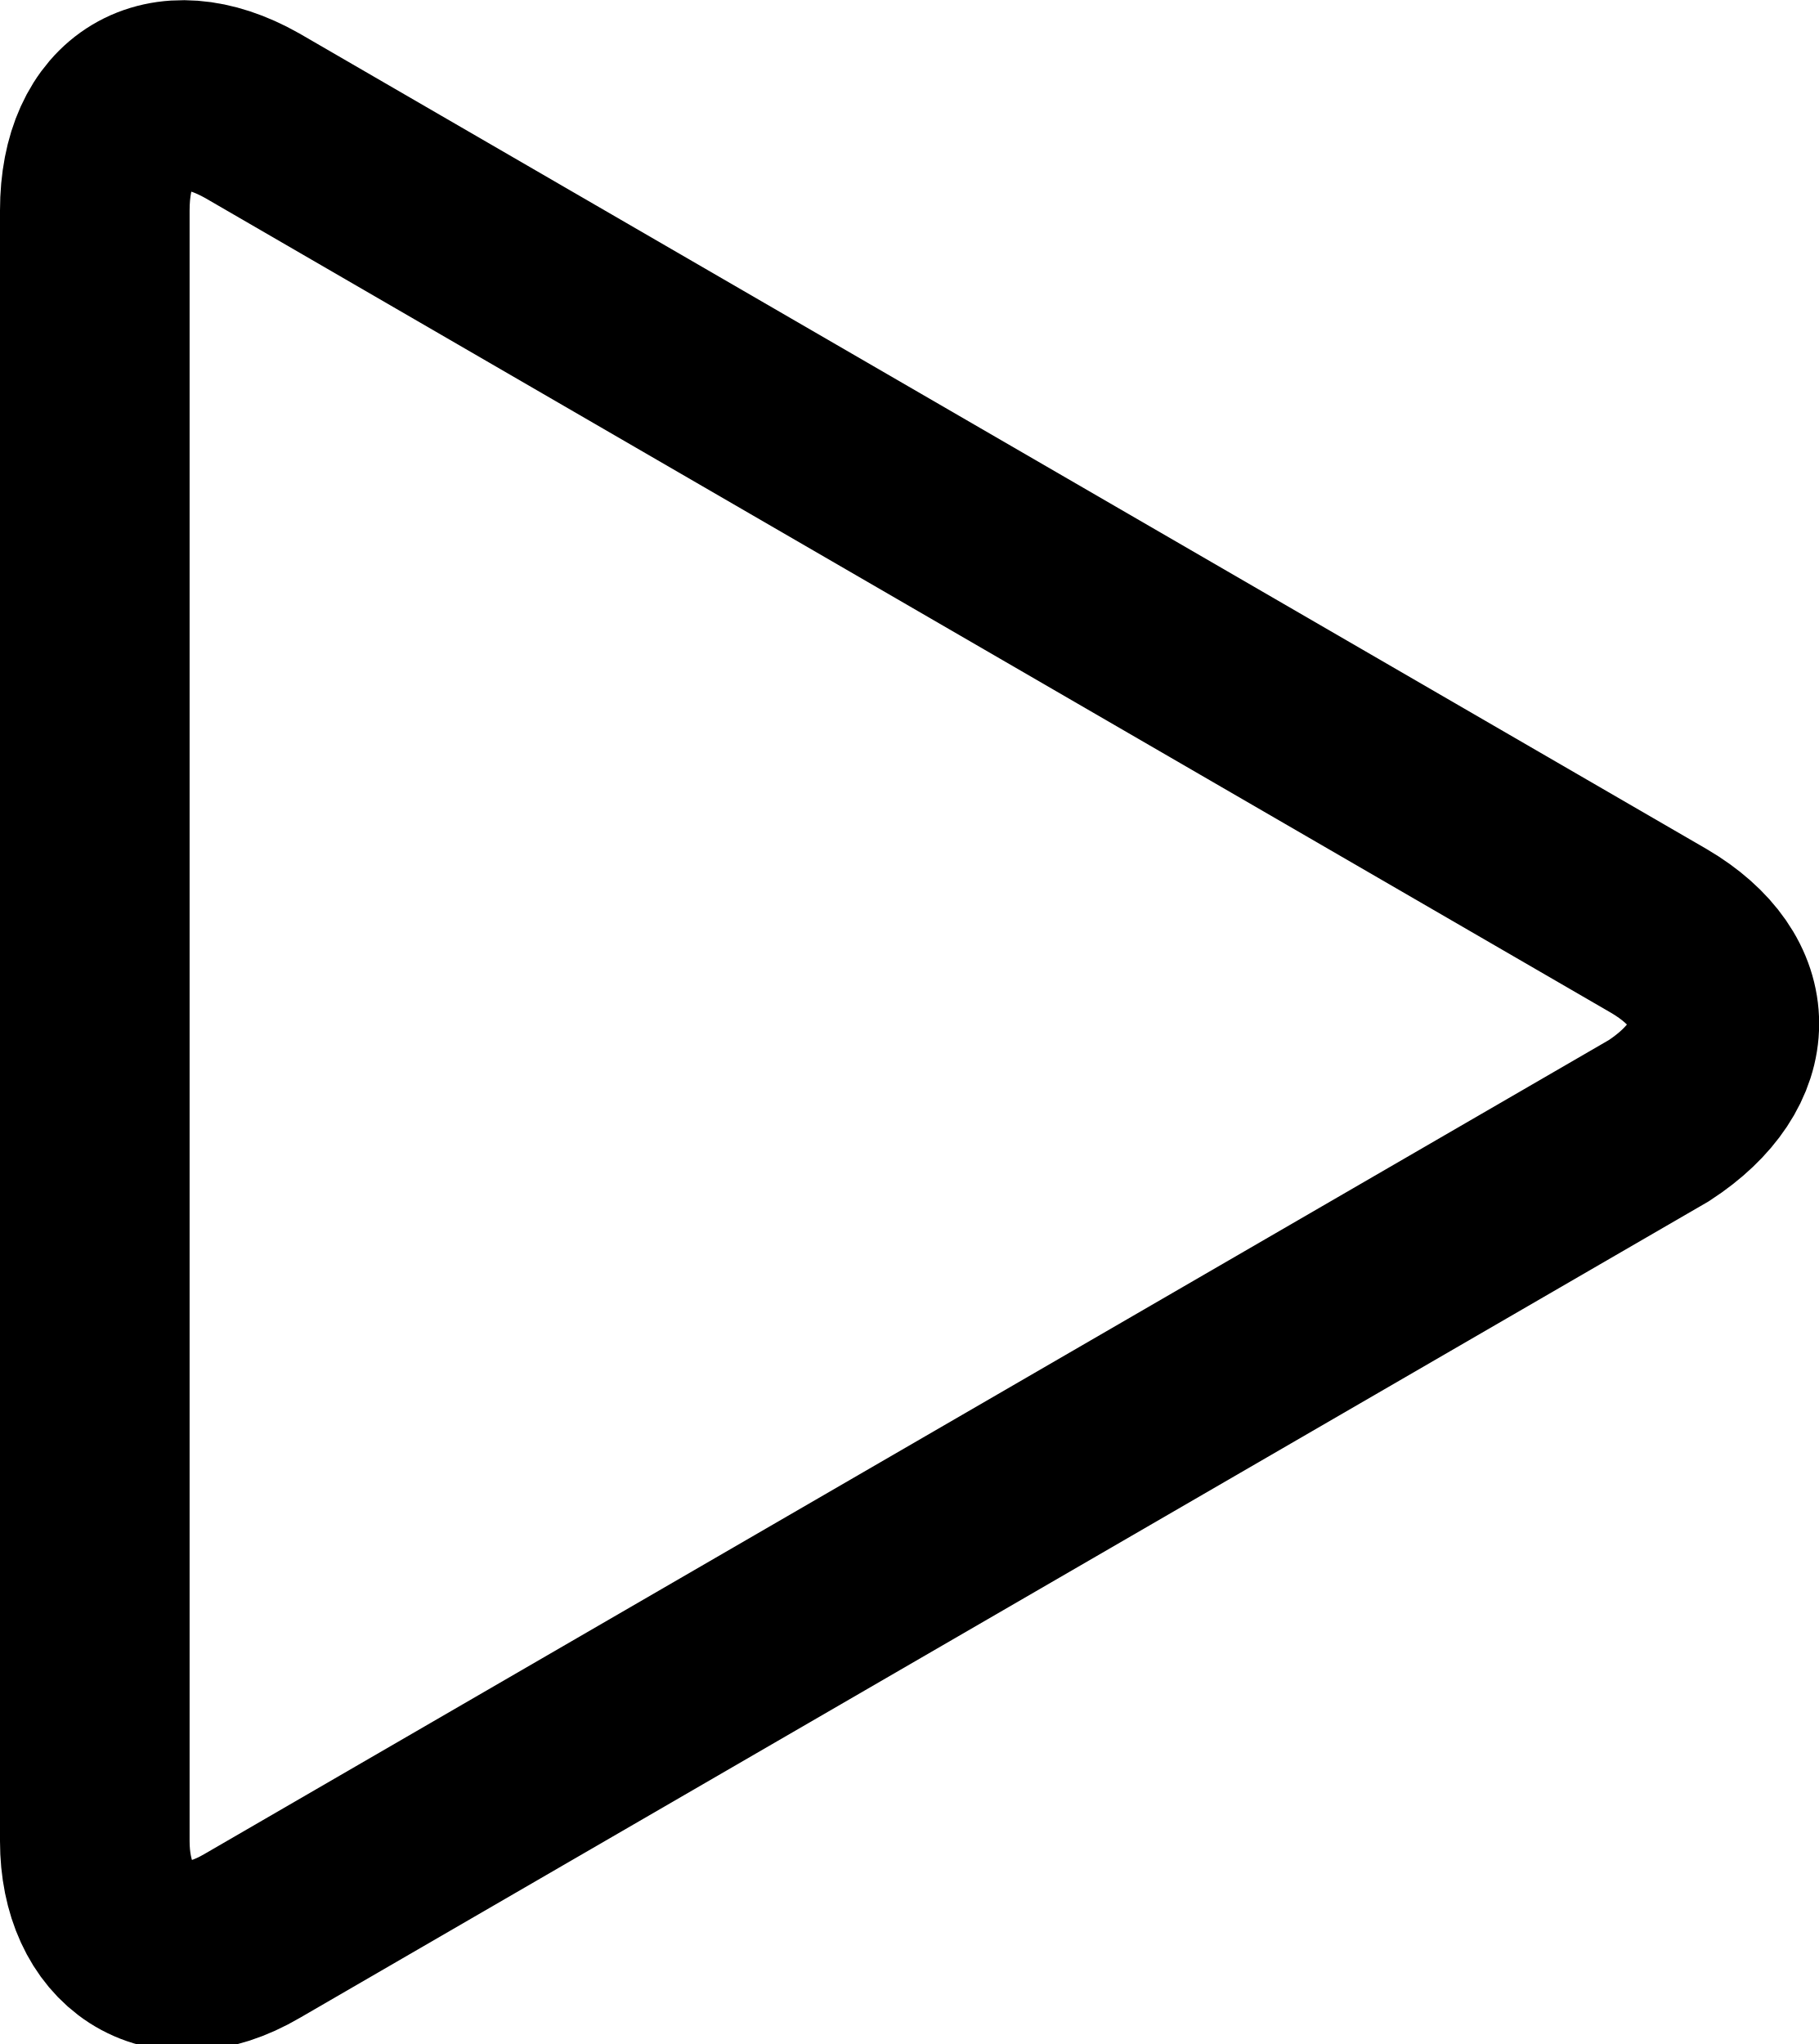
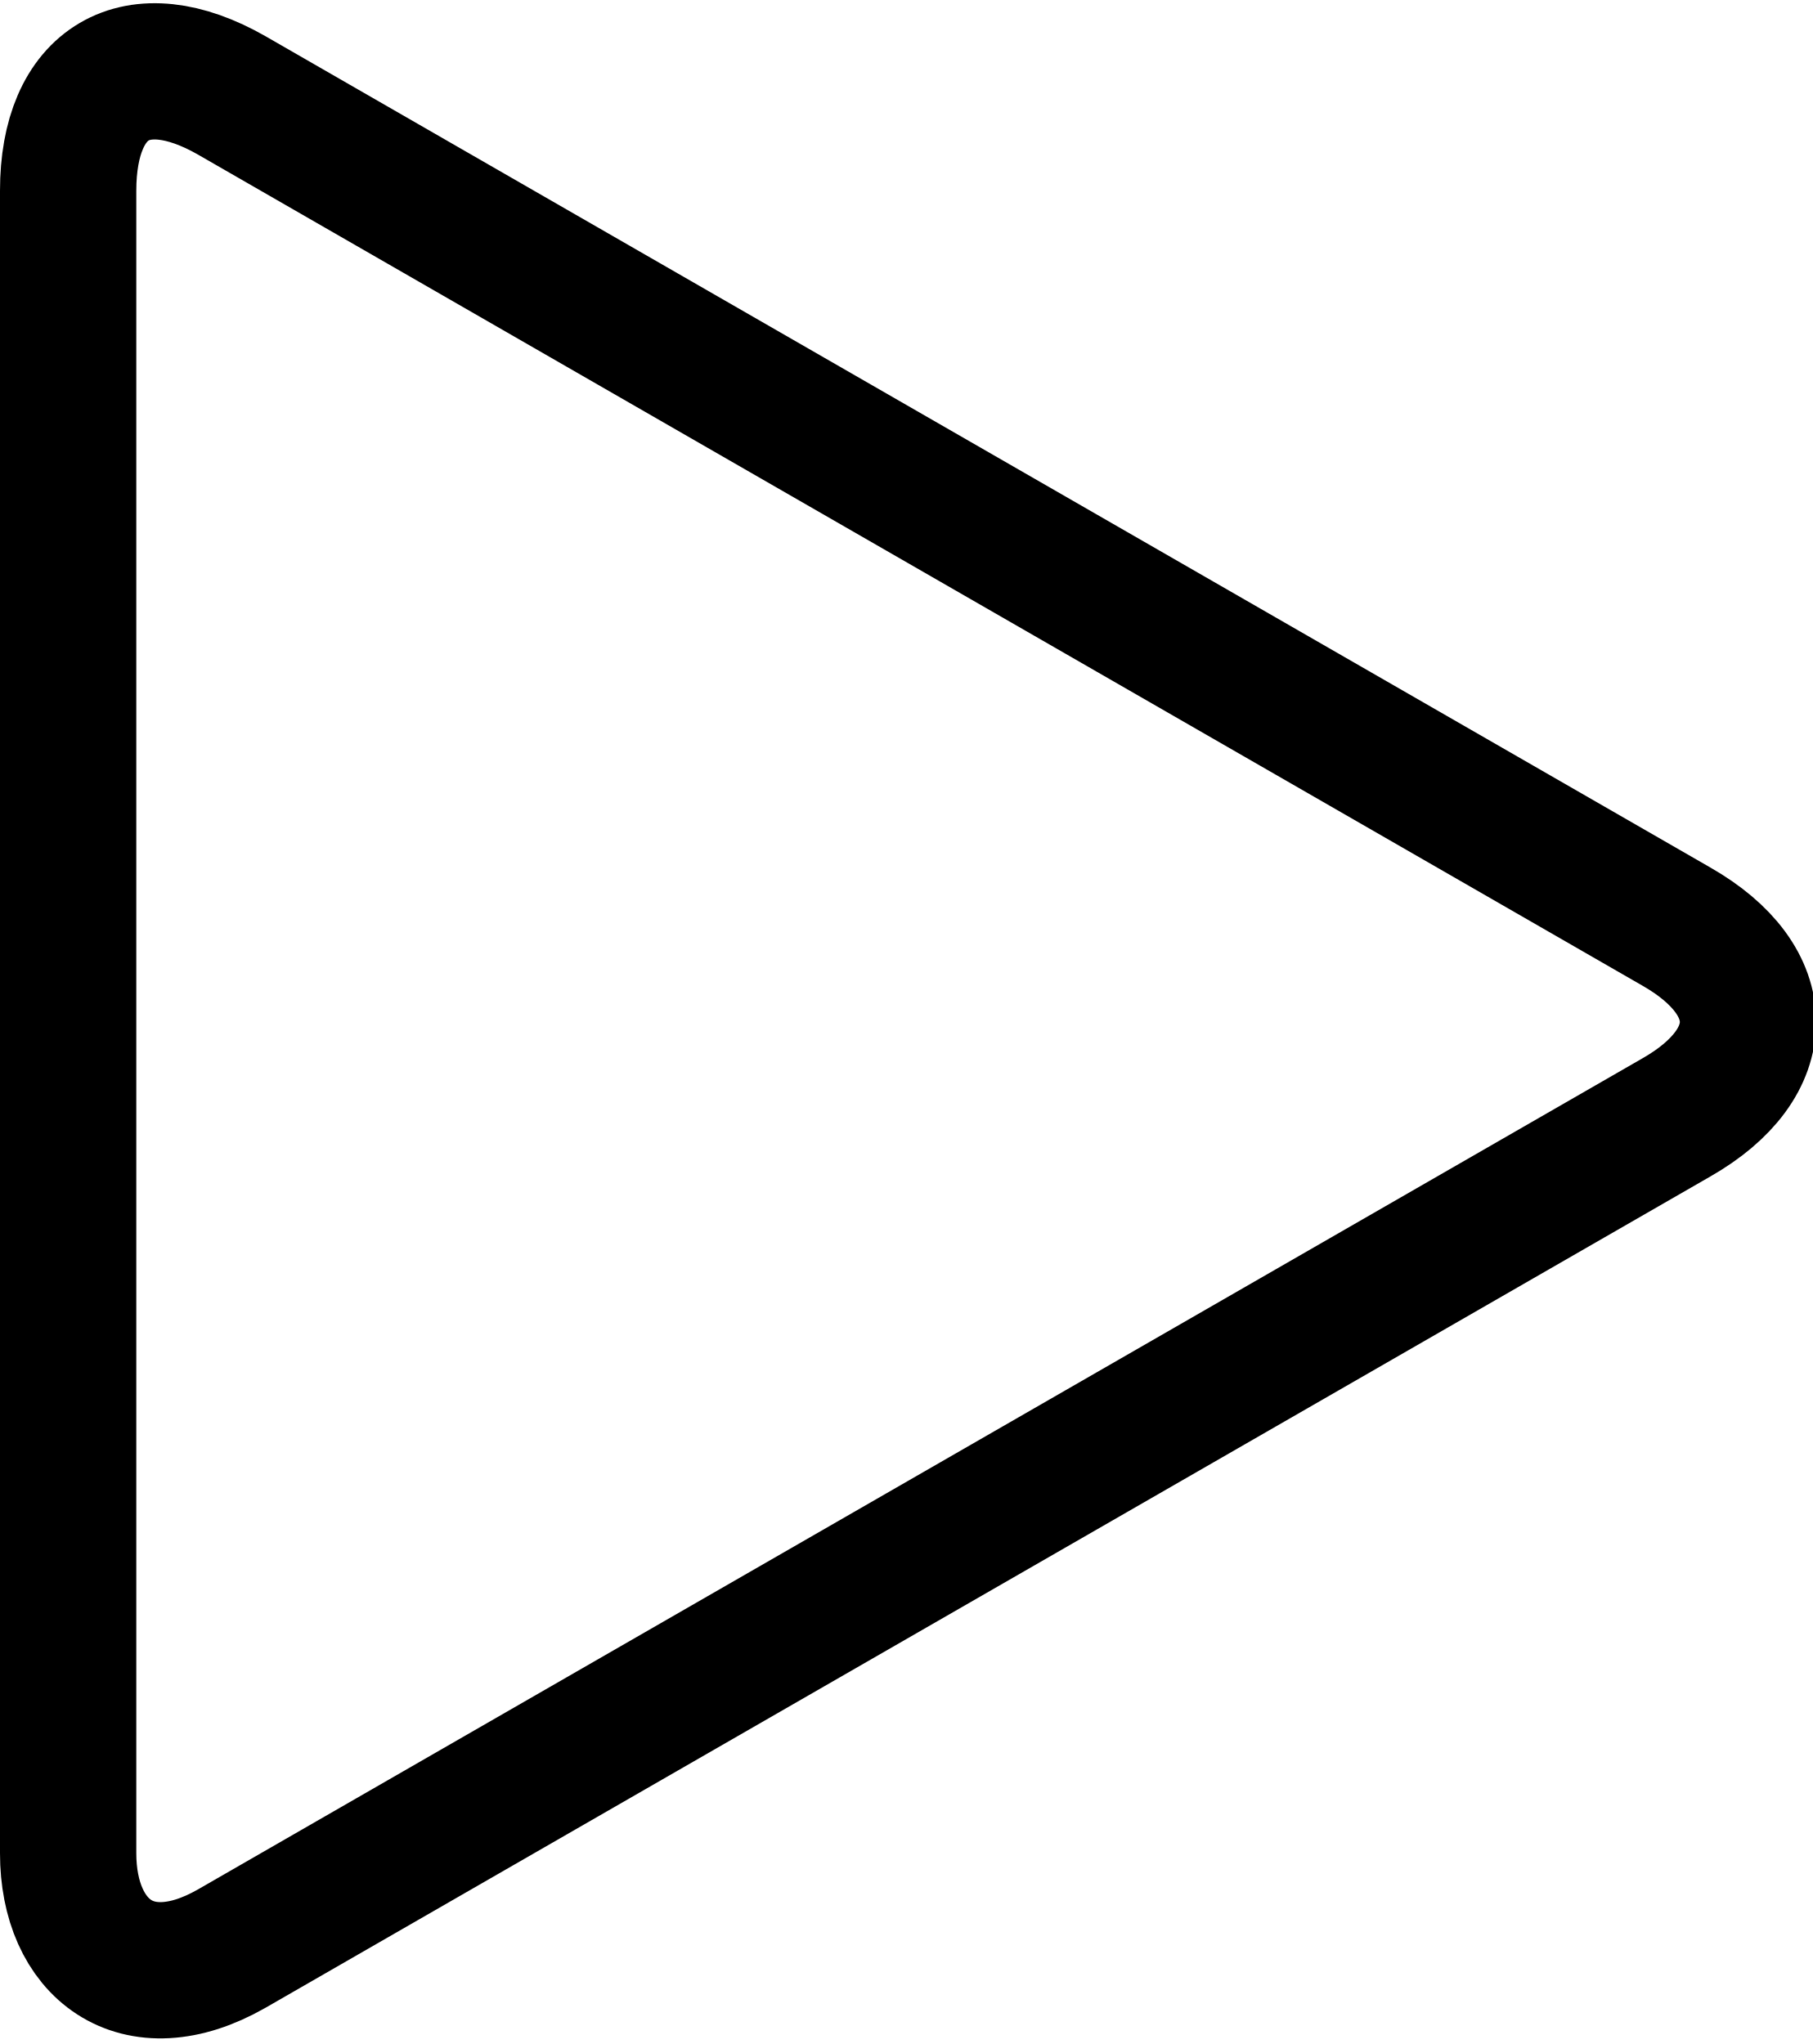
- <svg xmlns="http://www.w3.org/2000/svg" id="图层_1" data-name="图层 1" viewBox="0 0 9.59 10.78">
-   <defs>
-     <style>.cls-1{fill:none;stroke:black;stroke-miterlimit:10;}</style>
-   </defs>
-   <path class="cls-1" d="M-294-325.89c0-.54.37-.76.83-.5l7.42,4.3c.46.27.46.7,0,1l-7.42,4.3c-.46.27-.83,0-.83-.5Zm0,0" transform="translate(294.5 327)" />
+ <svg xmlns="http://www.w3.org/2000/svg" version="1.1" id="图层_1" x="0px" y="0px" viewBox="0 0 13.3 15" style="enable-background:new 0 0 13.3 15;" xml:space="preserve">
+   <style type="text/css">
+ 	.st0{fill:none;stroke:#000000;stroke-miterlimit:10;}
+ </style>
+   <path class="st0" d="M0.5,1.4c0-0.8,0.5-1.1,1.2-0.7l10.6,6.1c0.7,0.4,0.7,1,0,1.4L1.7,14.3c-0.7,0.4-1.2,0-1.2-0.7V1.4z" />
</svg>
